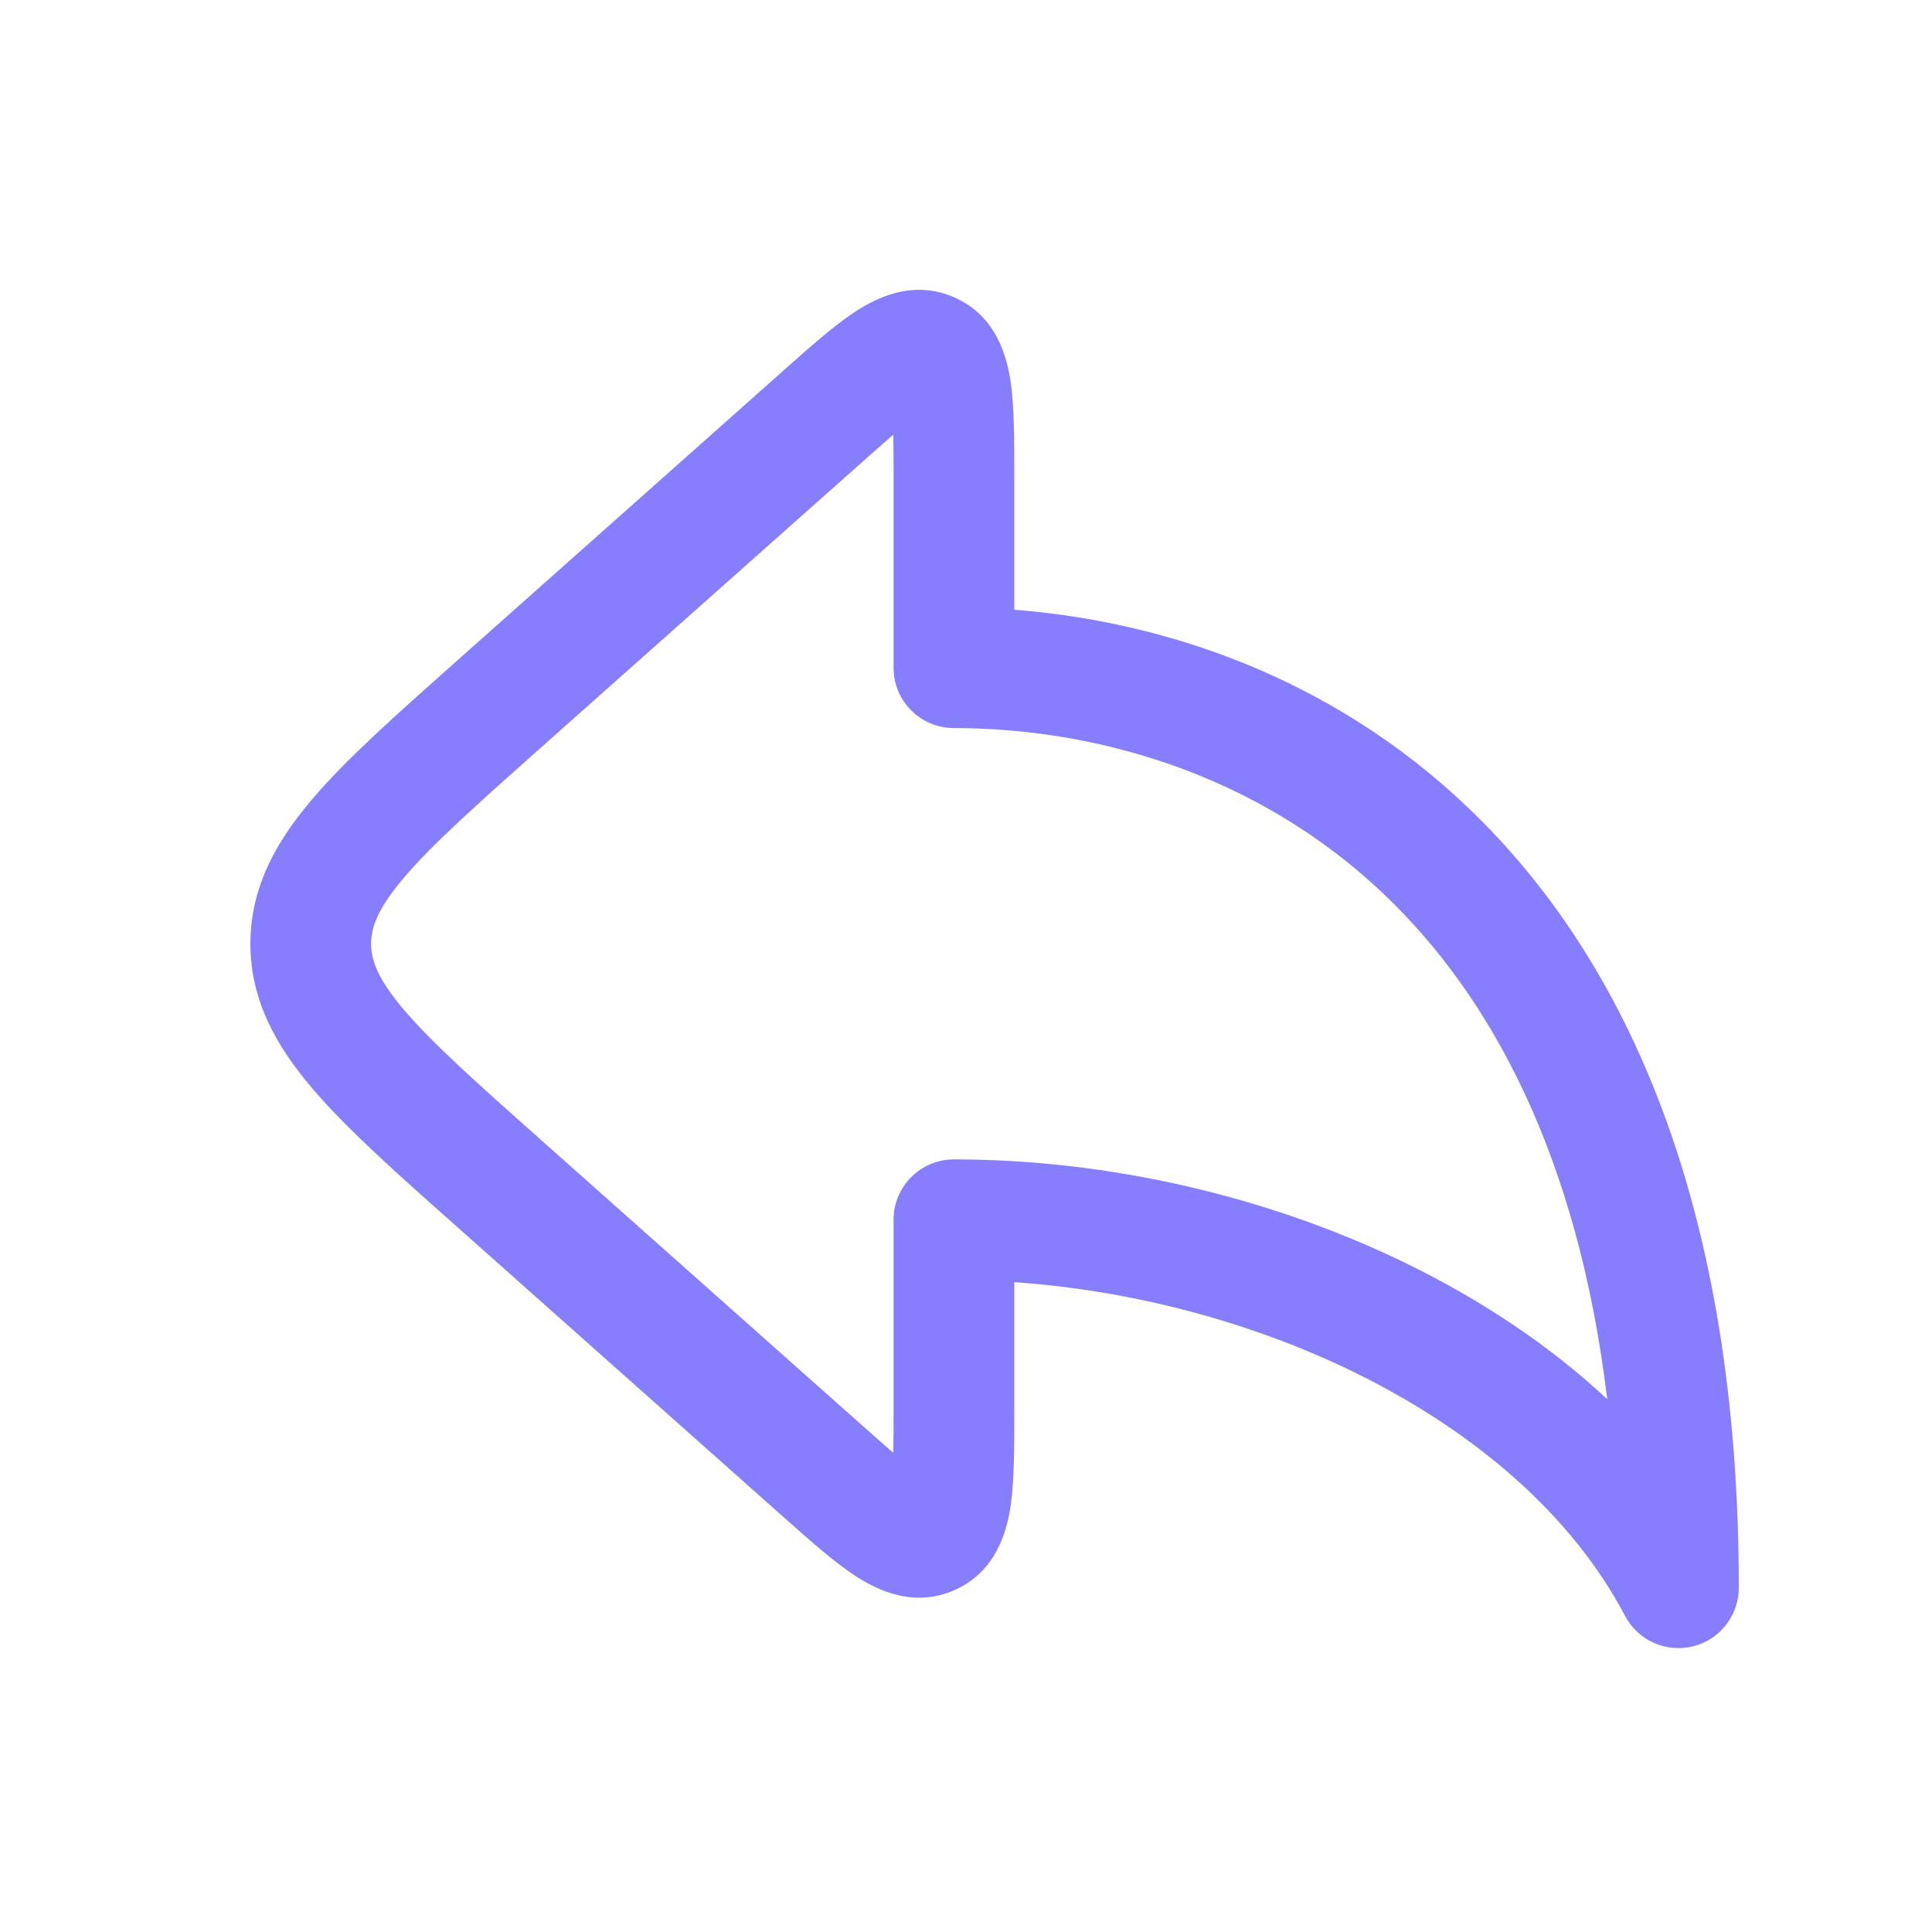
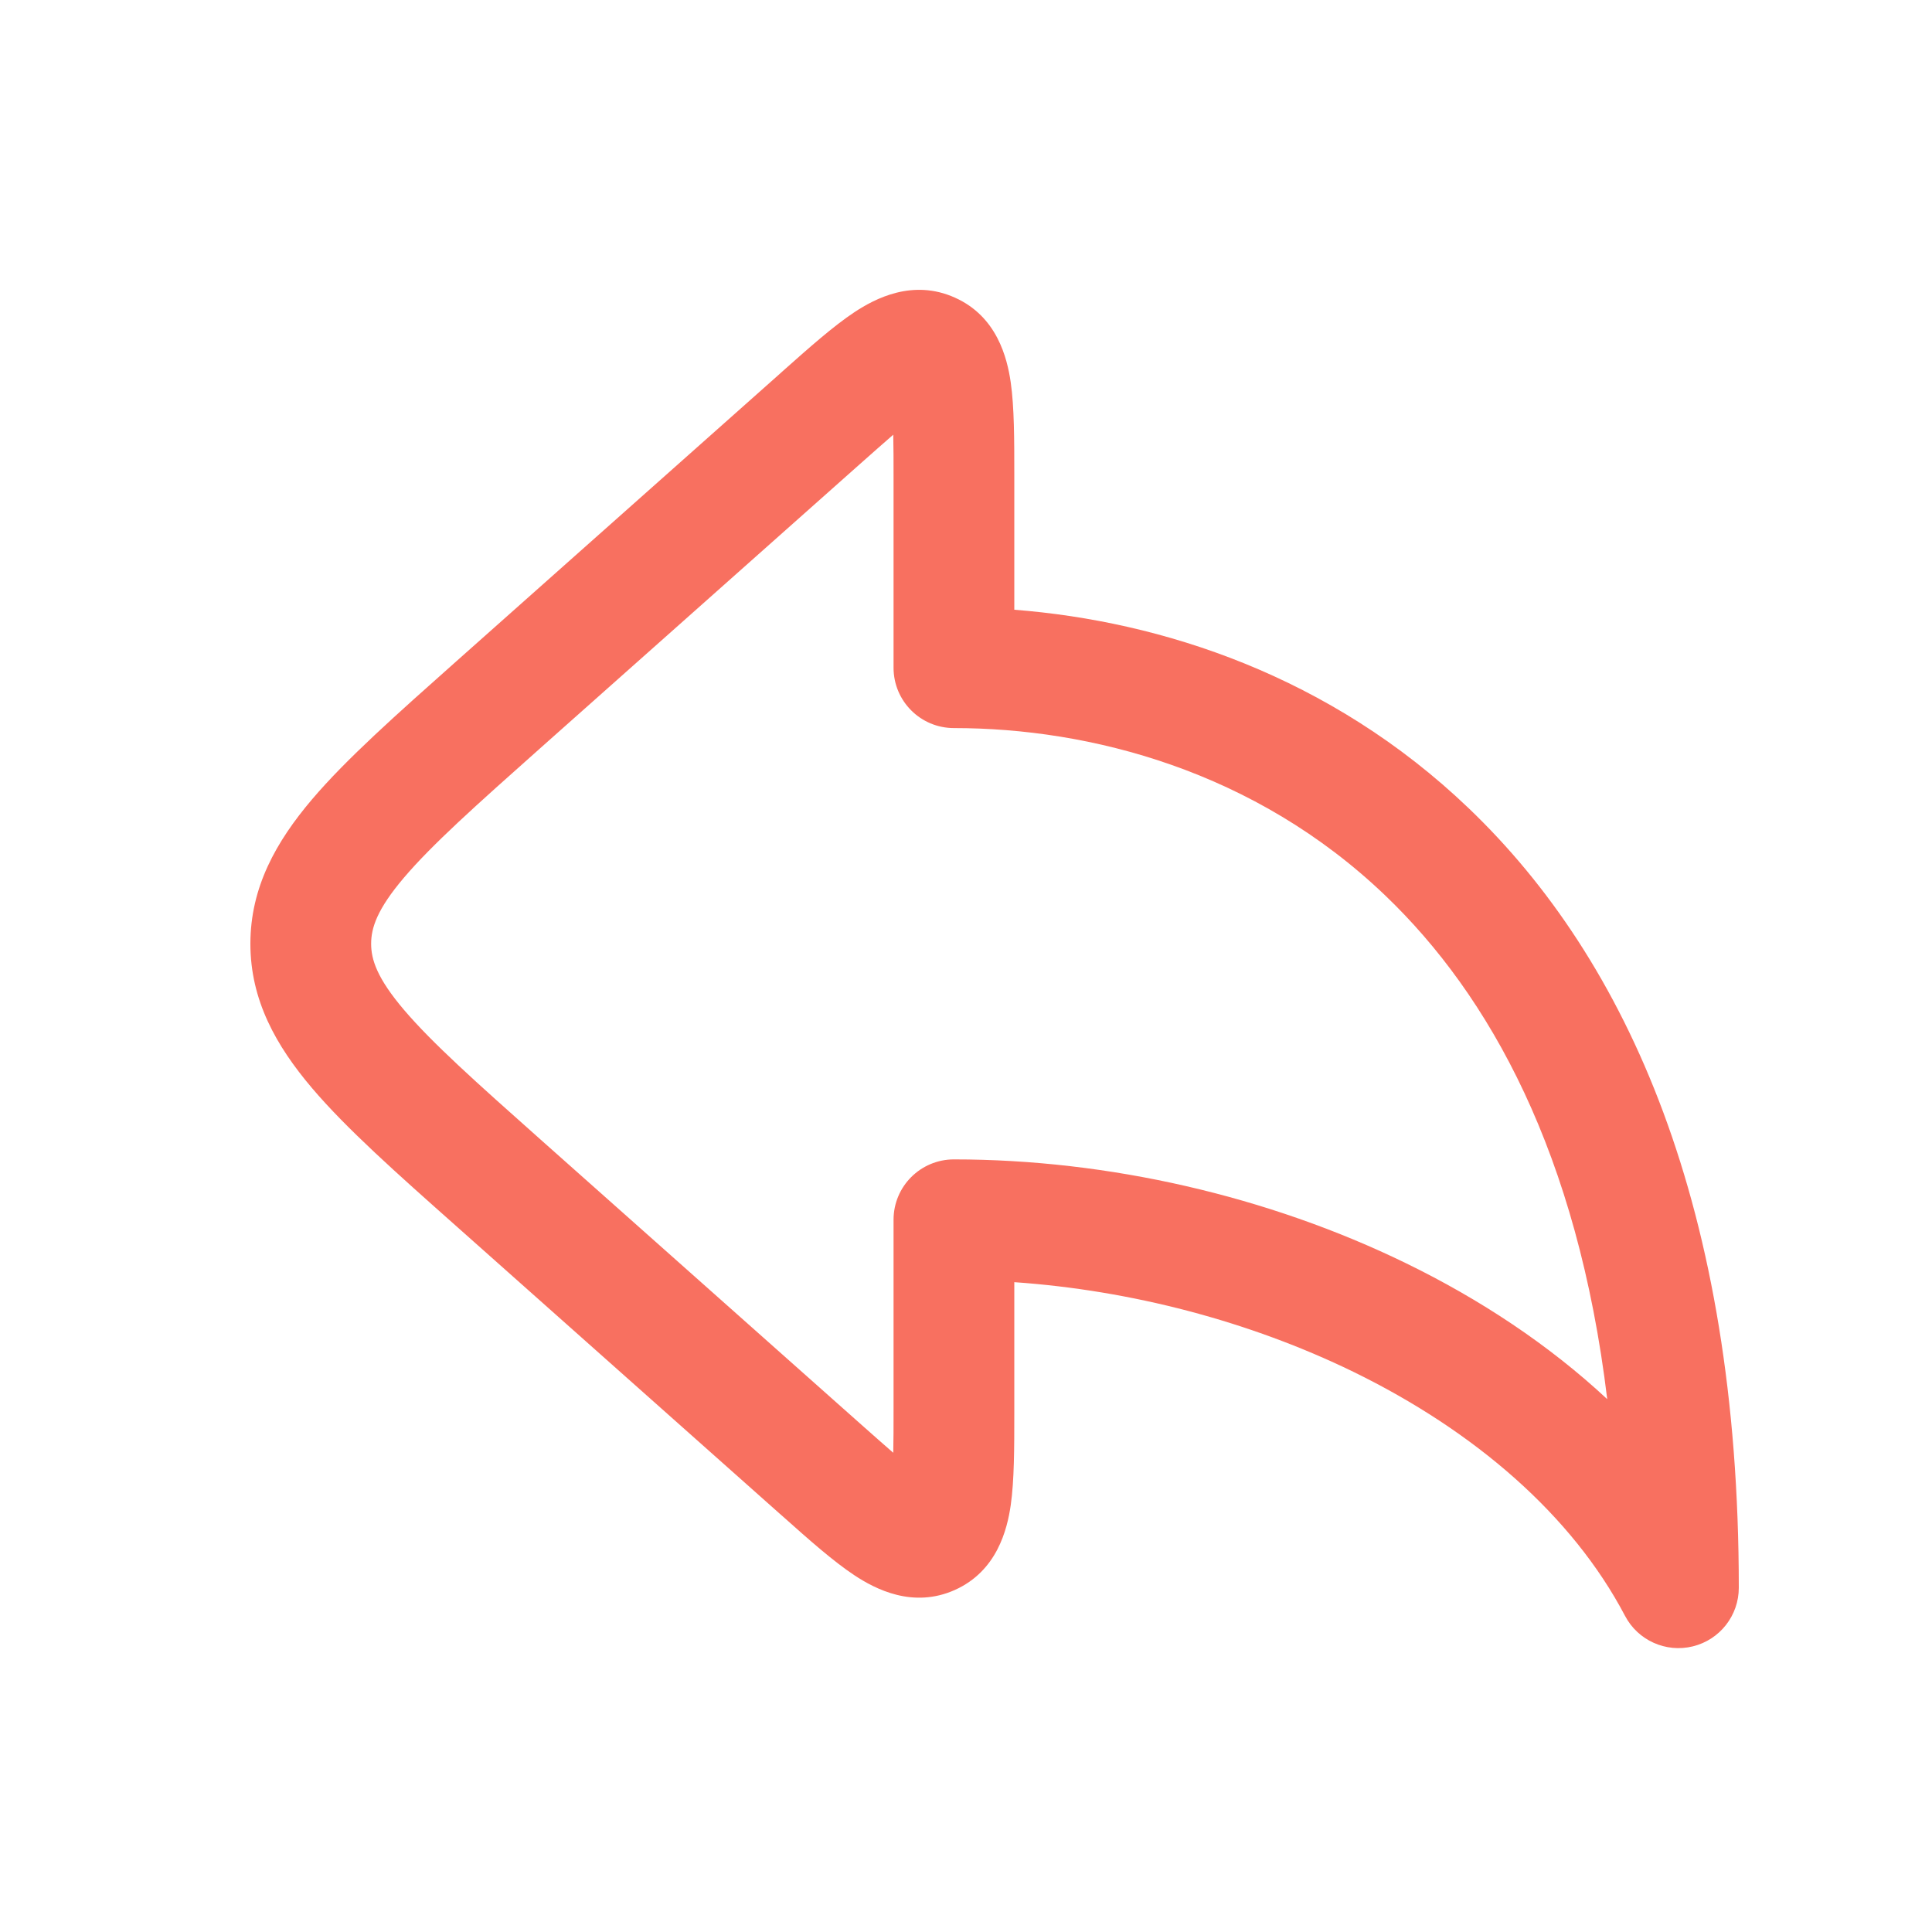
<svg xmlns="http://www.w3.org/2000/svg" width="20" height="20" viewBox="0 0 20 20" fill="none">
-   <path fill-rule="evenodd" clip-rule="evenodd" d="M8.105 3.84C8.094 3.85 8.084 3.859 8.073 3.869L4.728 6.842C4.104 7.397 3.586 7.856 3.231 8.274C2.858 8.713 2.592 9.185 2.592 9.77C2.592 10.354 2.858 10.826 3.231 11.265C3.586 11.683 4.104 12.143 4.728 12.697L8.073 15.671C8.084 15.68 8.094 15.69 8.105 15.699C8.375 15.94 8.628 16.164 8.846 16.308C9.06 16.449 9.449 16.654 9.885 16.459C10.321 16.263 10.426 15.835 10.463 15.582C10.5 15.323 10.5 14.985 10.5 14.624C10.5 14.609 10.5 14.595 10.5 14.581V13.273C11.71 13.357 12.935 13.678 14.008 14.2C15.268 14.815 16.275 15.686 16.822 16.727C16.955 16.981 17.245 17.112 17.525 17.043C17.804 16.974 18 16.724 18 16.436C18 12.502 16.849 9.94 15.203 8.366C13.768 6.993 12.02 6.43 10.5 6.312V4.959C10.5 4.944 10.5 4.93 10.5 4.916C10.5 4.554 10.5 4.216 10.463 3.958C10.426 3.704 10.321 3.276 9.885 3.081C9.449 2.885 9.06 3.09 8.846 3.231C8.628 3.375 8.375 3.6 8.105 3.84ZM9.247 4.5C9.153 4.581 9.041 4.681 8.903 4.803L5.593 7.745C4.925 8.339 4.475 8.741 4.183 9.084C3.903 9.413 3.842 9.606 3.842 9.77C3.842 9.933 3.903 10.126 4.183 10.455C4.475 10.798 4.925 11.2 5.593 11.794L8.903 14.736C9.041 14.858 9.153 14.958 9.247 15.039C9.25 14.915 9.25 14.764 9.25 14.581V12.627C9.25 12.281 9.53 12.002 9.875 12.002C11.469 12.002 13.125 12.38 14.555 13.077C15.321 13.45 16.034 13.921 16.638 14.484C16.331 11.944 15.423 10.306 14.339 9.269C12.989 7.977 11.283 7.537 9.875 7.537C9.53 7.537 9.25 7.258 9.25 6.912V4.959C9.25 4.775 9.25 4.624 9.247 4.5Z" fill="#877EFF" />
+   <path fill-rule="evenodd" clip-rule="evenodd" d="M8.105 3.84C8.094 3.85 8.084 3.859 8.073 3.869L4.728 6.842C4.104 7.397 3.586 7.856 3.231 8.274C2.858 8.713 2.592 9.185 2.592 9.77C2.592 10.354 2.858 10.826 3.231 11.265C3.586 11.683 4.104 12.143 4.728 12.697L8.073 15.671C8.084 15.68 8.094 15.69 8.105 15.699C8.375 15.94 8.628 16.164 8.846 16.308C9.06 16.449 9.449 16.654 9.885 16.459C10.321 16.263 10.426 15.835 10.463 15.582C10.5 15.323 10.5 14.985 10.5 14.624C10.5 14.609 10.5 14.595 10.5 14.581V13.273C11.71 13.357 12.935 13.678 14.008 14.2C15.268 14.815 16.275 15.686 16.822 16.727C16.955 16.981 17.245 17.112 17.525 17.043C17.804 16.974 18 16.724 18 16.436C18 12.502 16.849 9.94 15.203 8.366C13.768 6.993 12.02 6.43 10.5 6.312V4.959C10.5 4.944 10.5 4.93 10.5 4.916C10.5 4.554 10.5 4.216 10.463 3.958C10.426 3.704 10.321 3.276 9.885 3.081C9.449 2.885 9.06 3.09 8.846 3.231C8.628 3.375 8.375 3.6 8.105 3.84ZM9.247 4.5C9.153 4.581 9.041 4.681 8.903 4.803L5.593 7.745C4.925 8.339 4.475 8.741 4.183 9.084C3.903 9.413 3.842 9.606 3.842 9.77C3.842 9.933 3.903 10.126 4.183 10.455C4.475 10.798 4.925 11.2 5.593 11.794L8.903 14.736C9.041 14.858 9.153 14.958 9.247 15.039C9.25 14.915 9.25 14.764 9.25 14.581V12.627C9.25 12.281 9.53 12.002 9.875 12.002C11.469 12.002 13.125 12.38 14.555 13.077C15.321 13.45 16.034 13.921 16.638 14.484C16.331 11.944 15.423 10.306 14.339 9.269C12.989 7.977 11.283 7.537 9.875 7.537C9.53 7.537 9.25 7.258 9.25 6.912V4.959C9.25 4.775 9.25 4.624 9.247 4.5Z" fill="#F87060" />
</svg>
